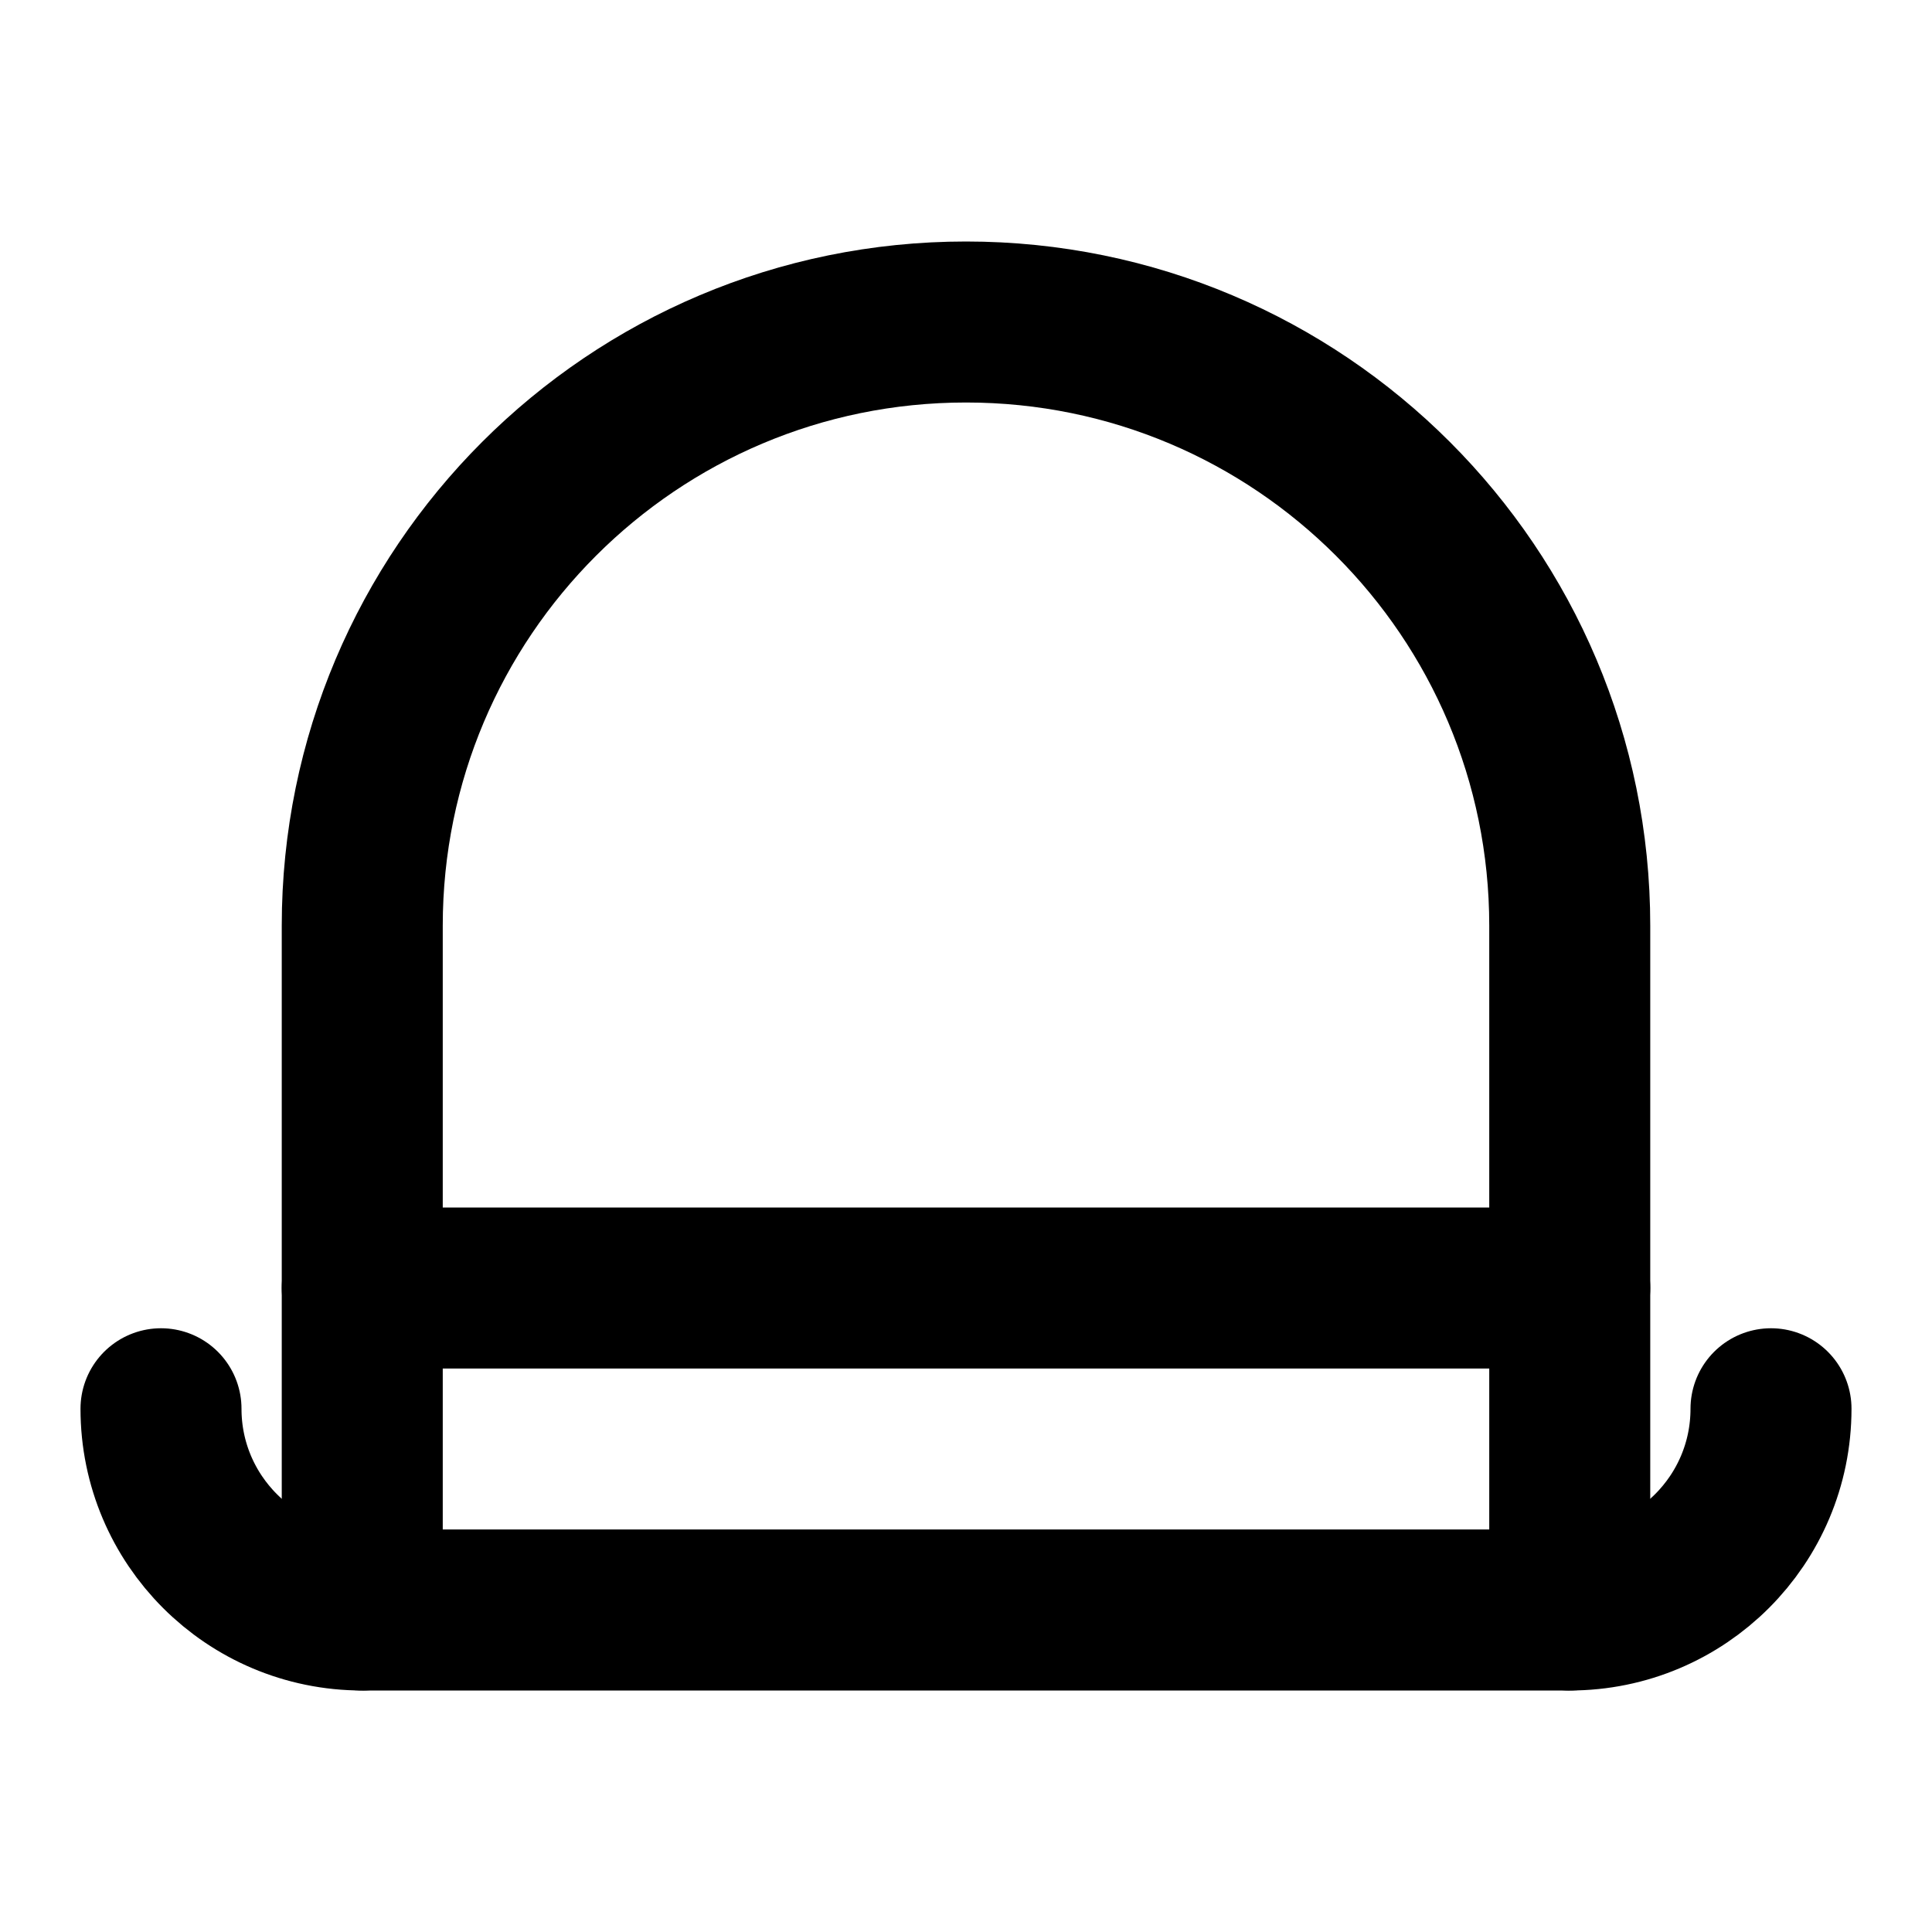
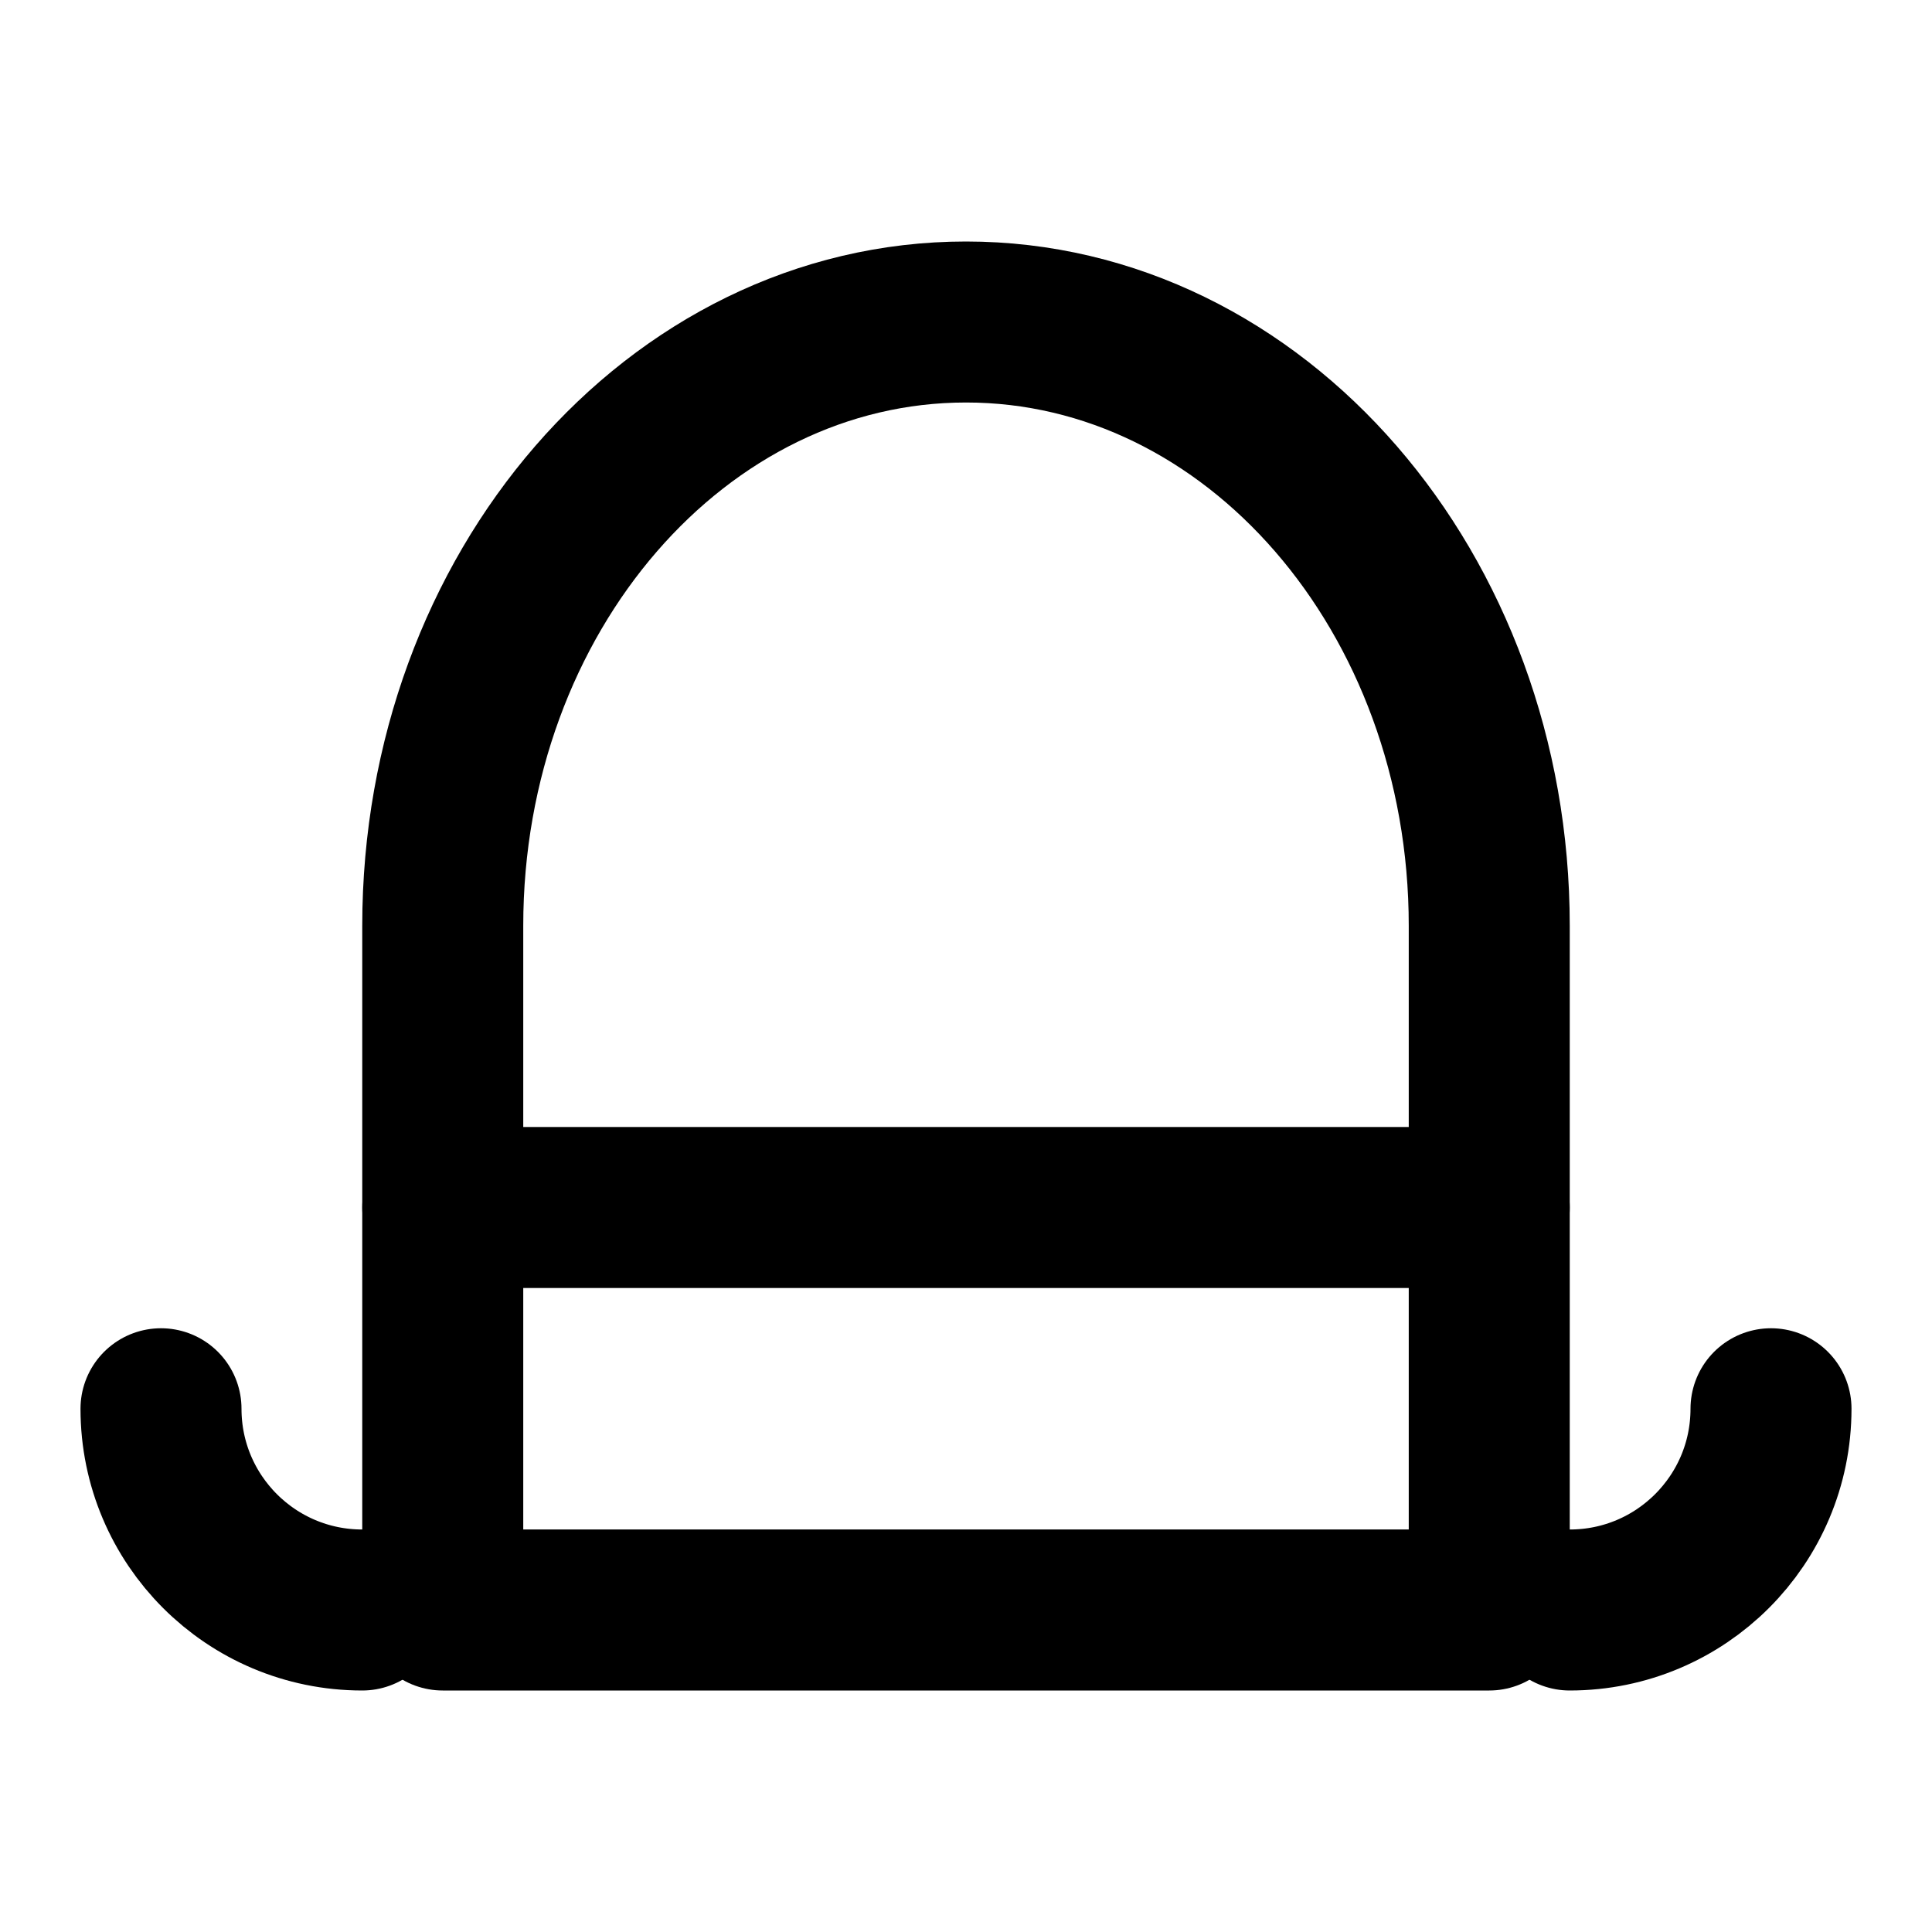
<svg xmlns="http://www.w3.org/2000/svg" width="48" height="48" viewBox="0 0 48 48" fill="none" stroke="currentColor" stroke-width="4" stroke-linecap="round" stroke-linejoin="round">
-   <path id="crown" d="M9 23A15 15 0 0 1 39 23L39 32L39 40L9 40L9 32L9 23Z" />
-   <path id="band" d="M9 32L39 32" />
+   <path id="crown" d="M11 23A13 15 0 0 1 37 23L37 32L37 40L11 40L11 32L11 23Z" />
+   <path id="band" d="M11 30L37 30" />
  <path id="brim-l" d="M4 35A5 5 0 0 0 9 40" />
  <path id="brim-r" d="M39 40A5 5 0 0 0 44 35" />
</svg>
